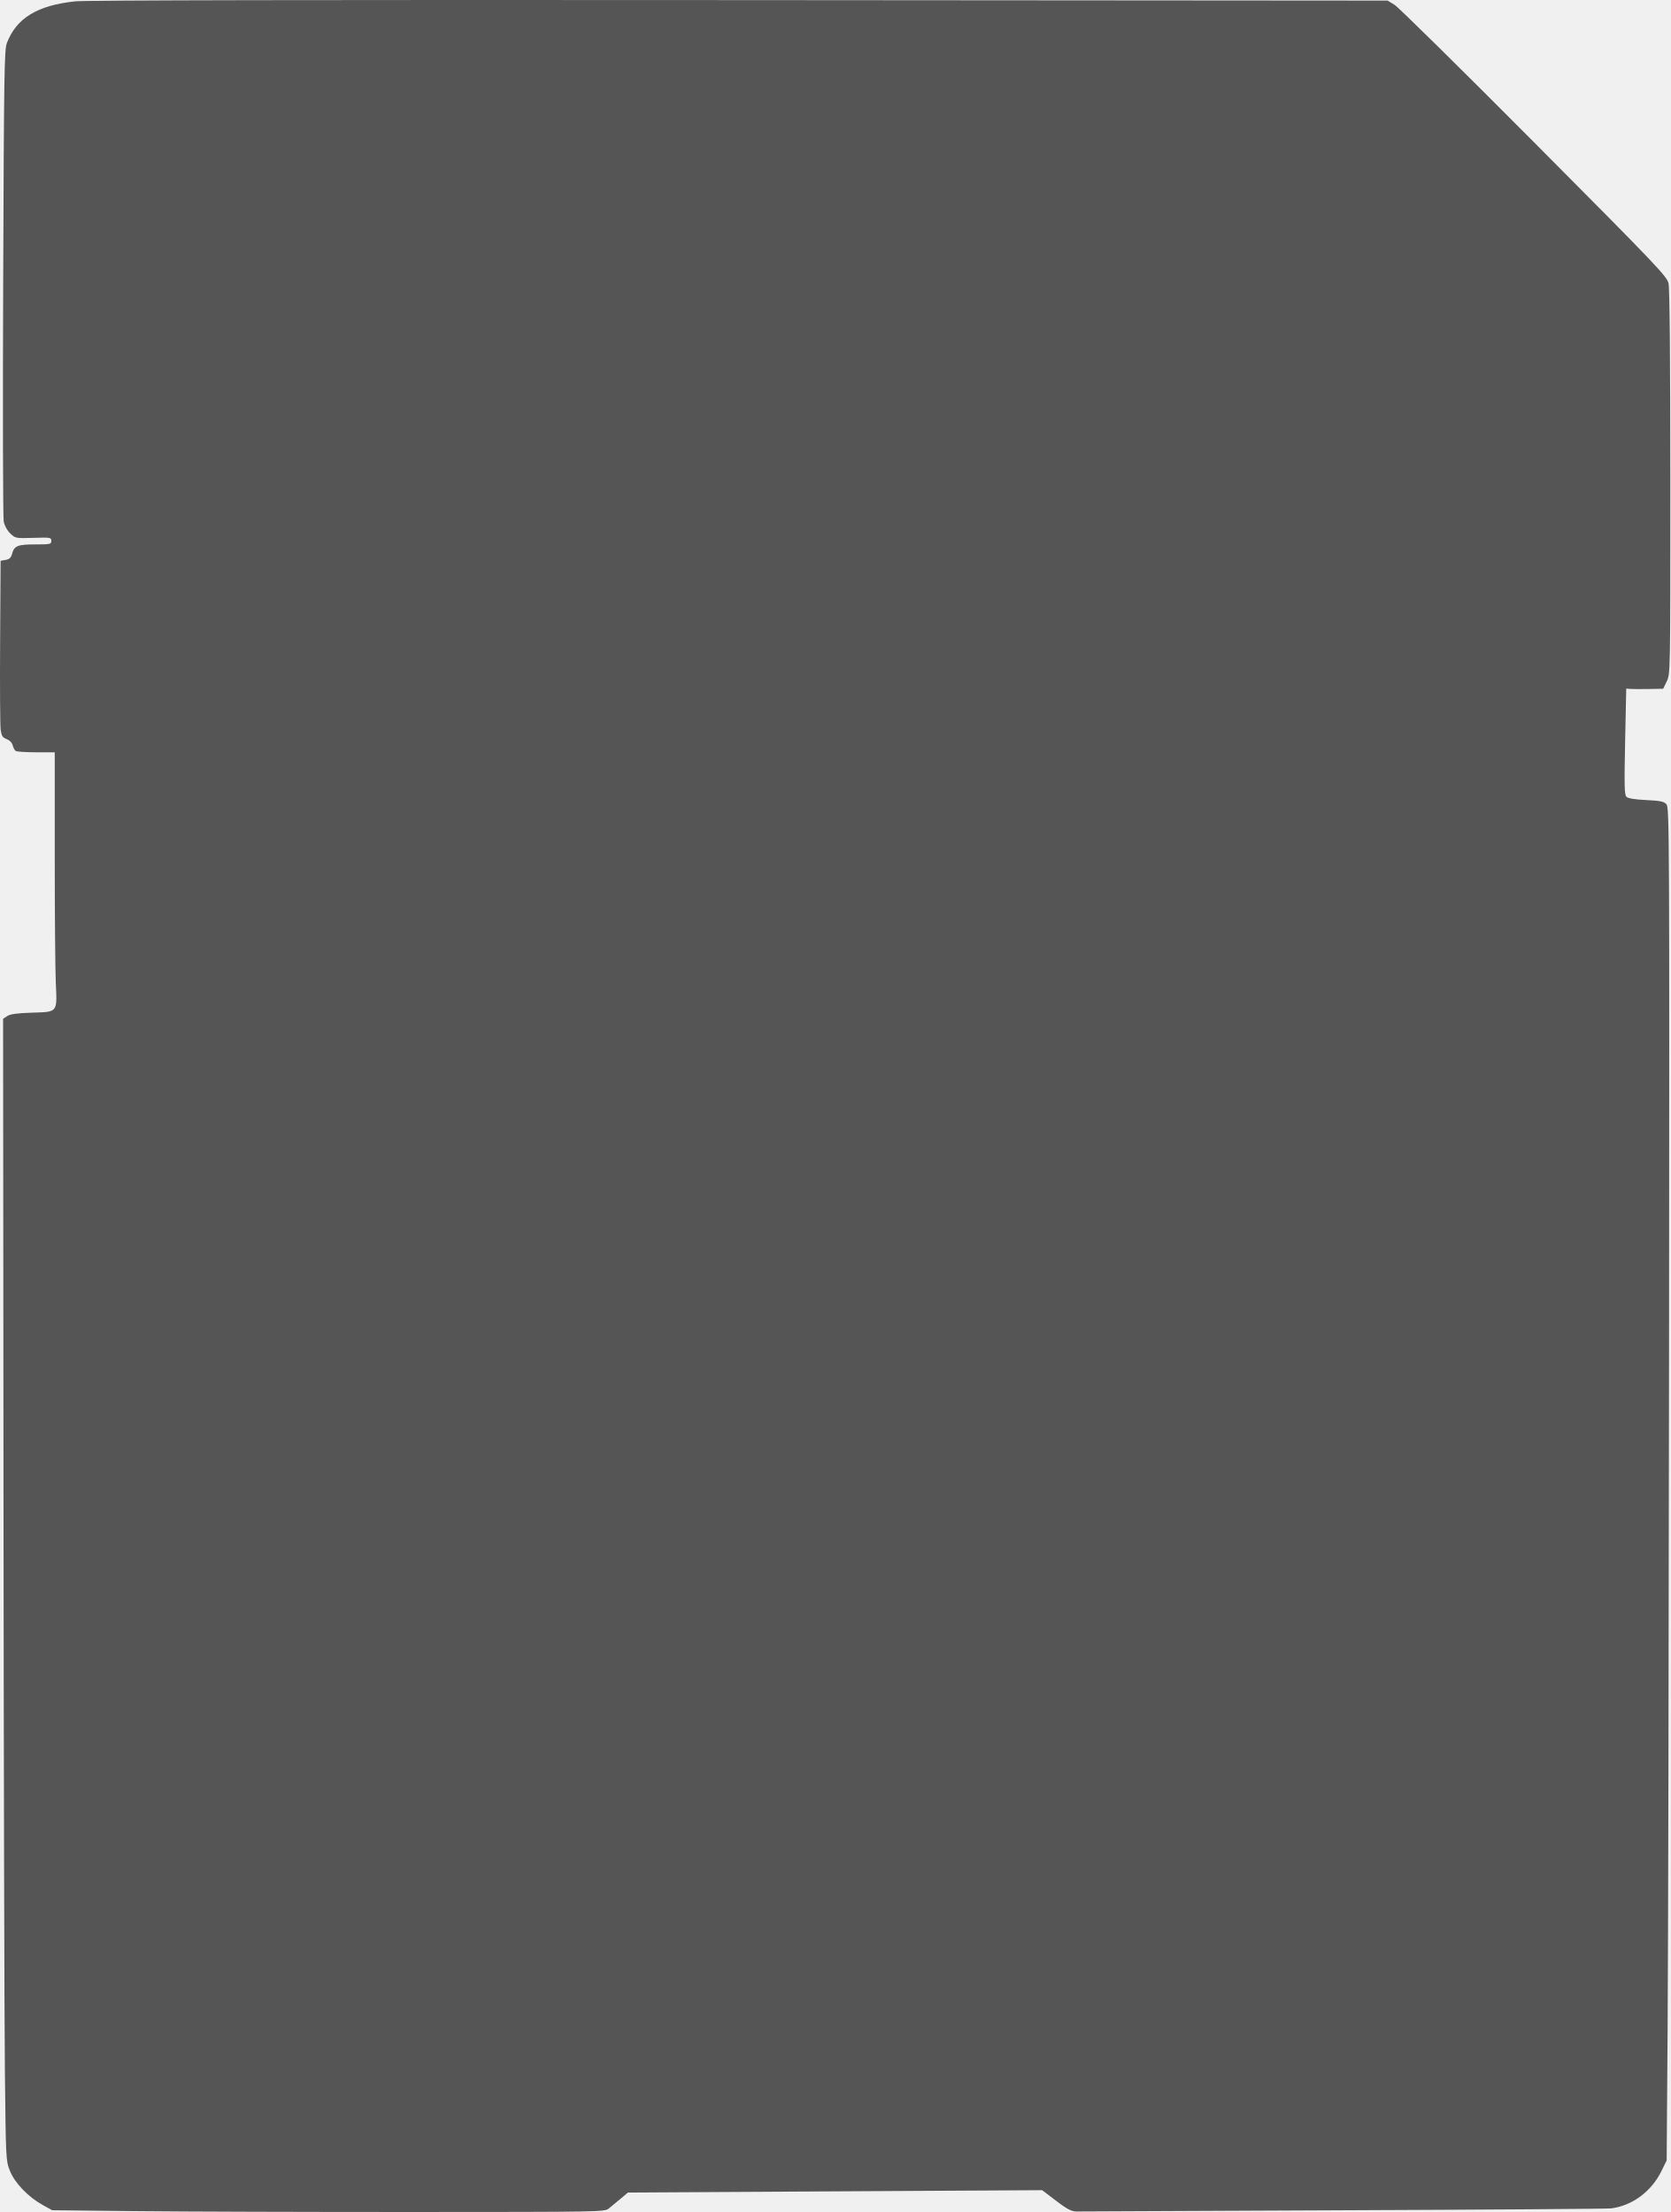
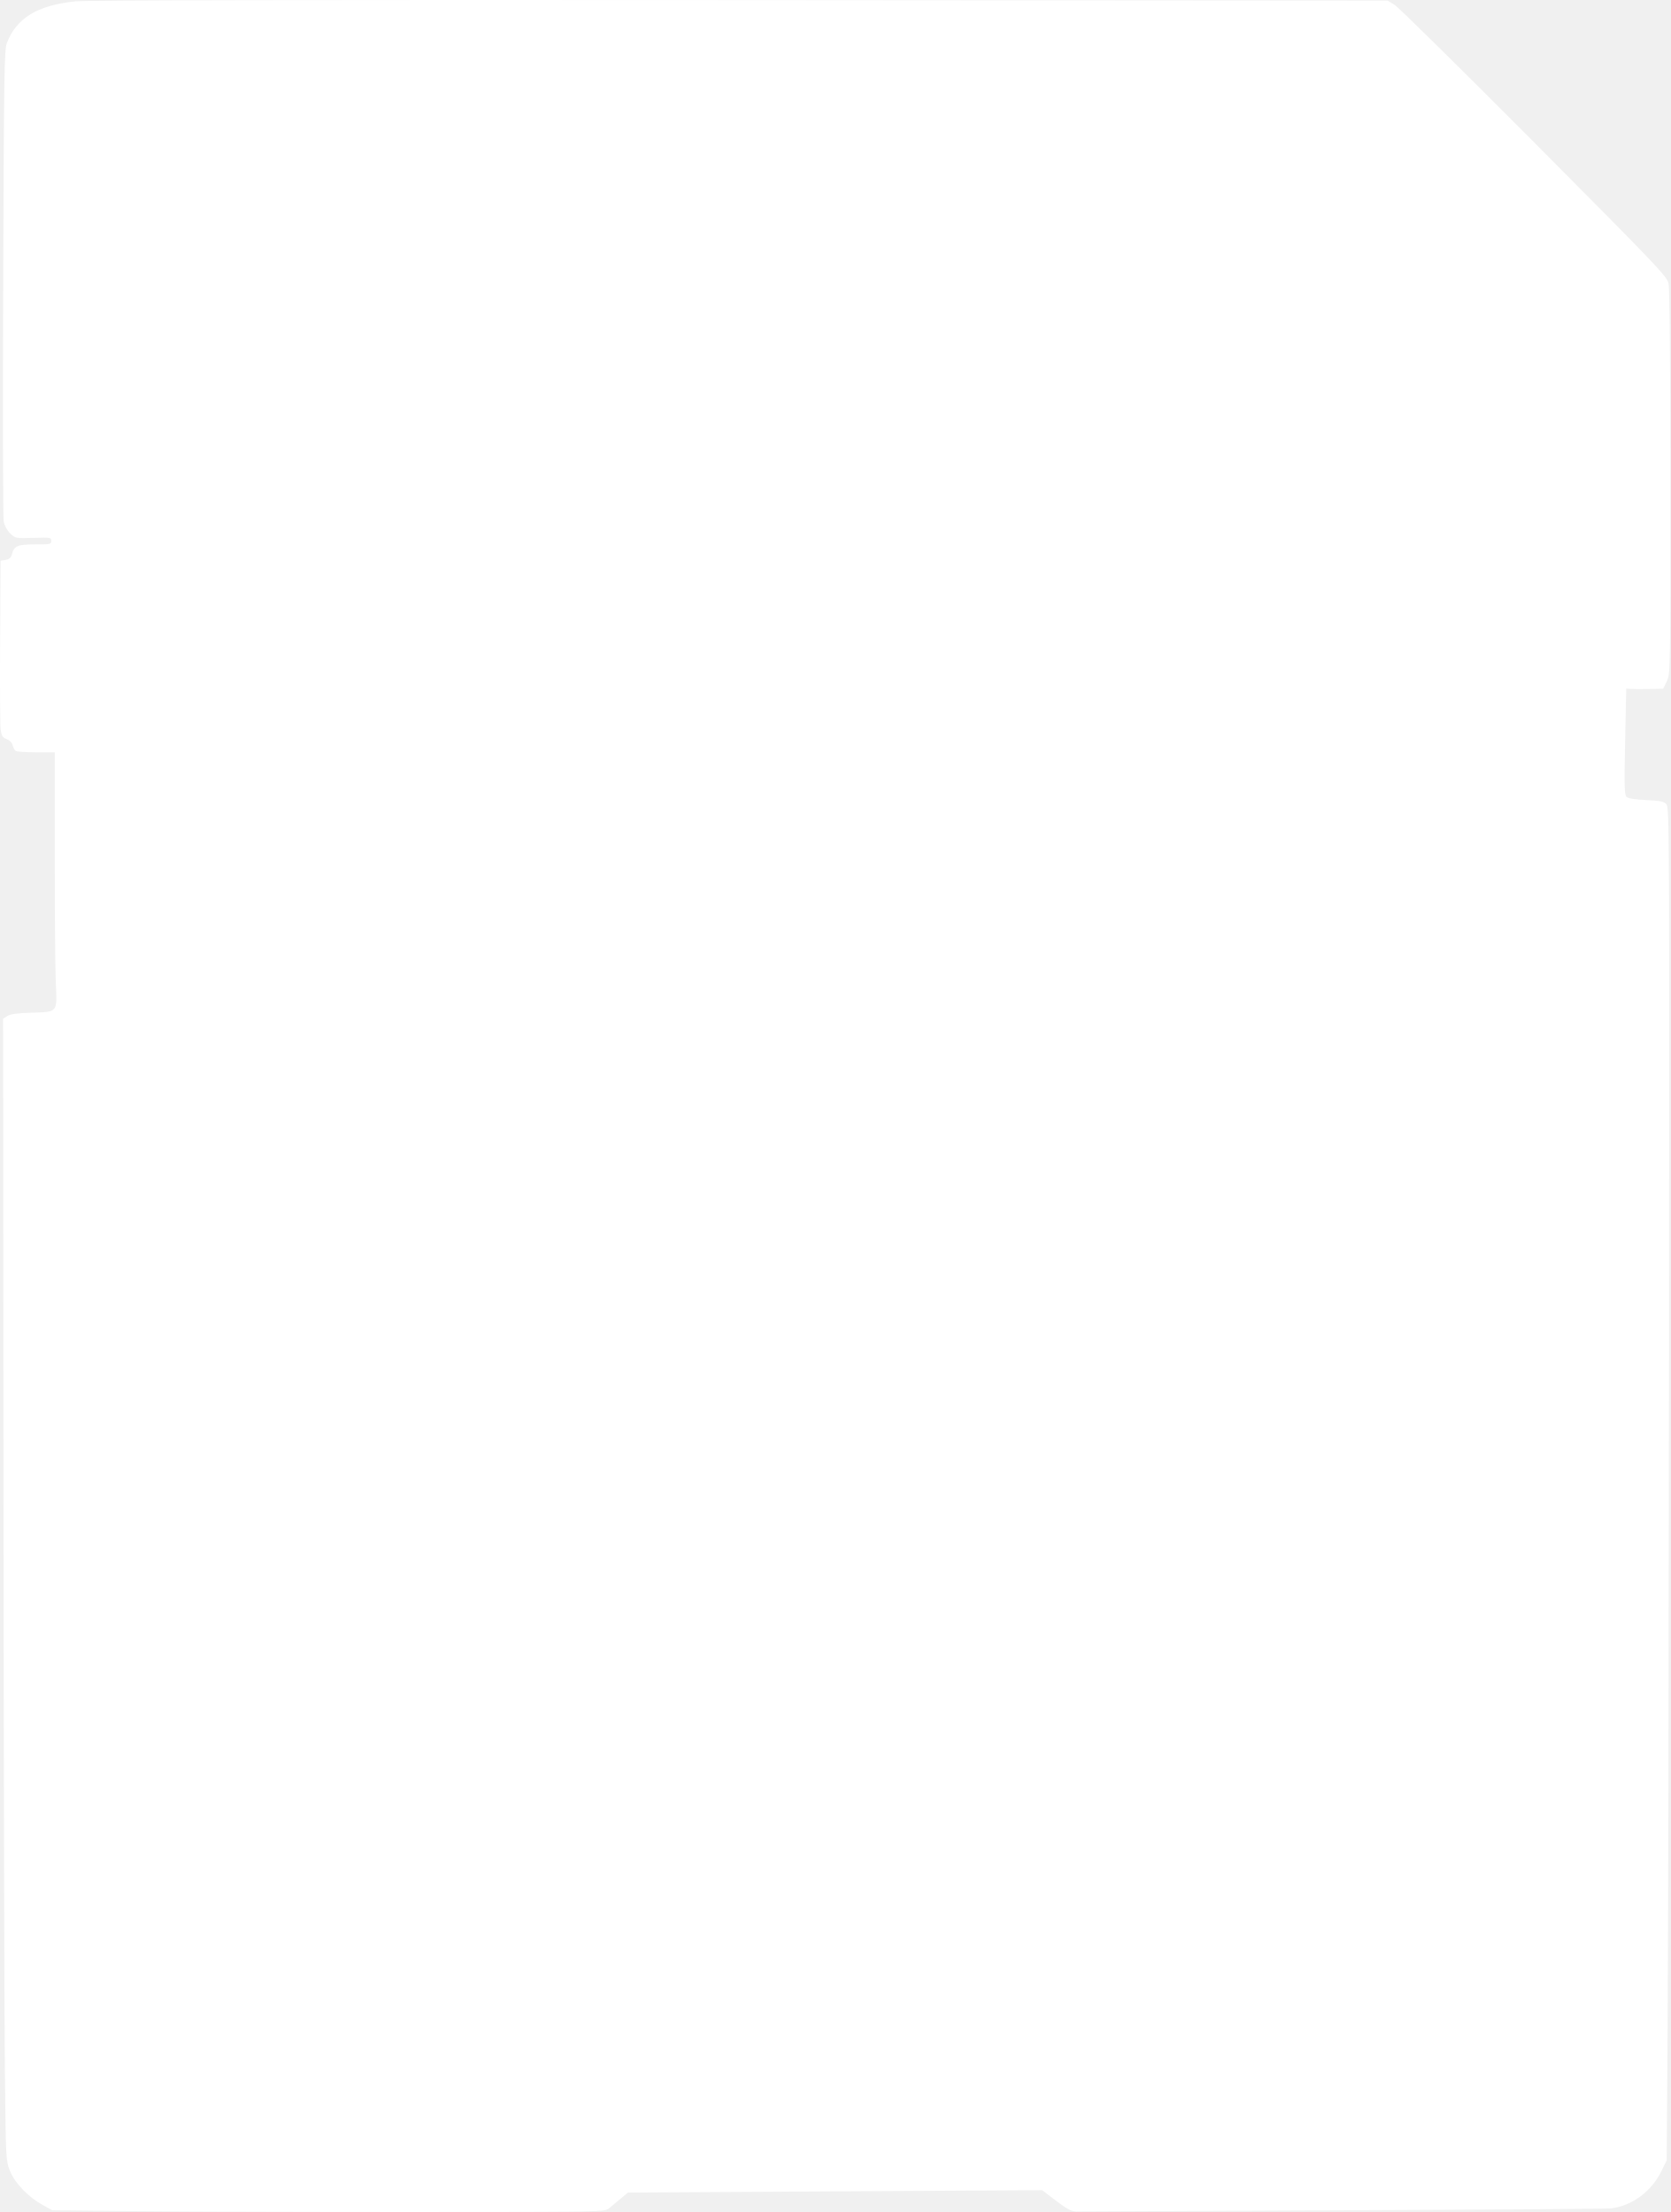
<svg xmlns="http://www.w3.org/2000/svg" width="257.132mm" height="340.618mm" viewBox="0 0 257.132 340.618" version="1.1" id="svg1" xml:space="preserve">
  <defs id="defs1" />
  <g id="layer1" transform="translate(202.3268,53.42611)">
-     <path style="fill:#555555;fill-opacity:1" d="m -181.33,287.06 -12.965,-0.14 -1.438,-0.794 c -2.253,-1.244 -4.344,-3.425 -5.074,-5.292 -0.615,-1.574 -0.622,-1.707 -0.768,-15.478 -0.082,-7.64 -0.177,-47.193 -0.212,-87.897 l -0.064,-74.006 0.64,-0.42 c 0.466,-0.305 1.493,-0.447 3.767,-0.52 4.058,-0.13 3.916,0.047 3.706,-4.615 -0.088,-1.951 -0.16,-10.732 -0.16,-19.513 V 62.421 l -2.844,-0.004 c -1.564,-0.002 -2.984,-0.093 -3.154,-0.201 -0.17,-0.108 -0.386,-0.5 -0.479,-0.87 -0.103,-0.412 -0.462,-0.784 -0.926,-0.959 -0.629,-0.237 -0.785,-0.482 -0.922,-1.441 -0.09,-0.635 -0.13,-6.75 -0.087,-13.588 l 0.077,-12.433 0.775,-0.135 c 0.587,-0.102 0.826,-0.328 0.987,-0.928 0.332,-1.243 0.856,-1.456 3.58,-1.456 2.313,0 2.463,-0.033 2.463,-0.547 0,-0.523 -0.12,-0.543 -2.761,-0.463 -2.732,0.083 -2.769,0.076 -3.558,-0.68 -0.493,-0.472 -0.879,-1.18 -1.01,-1.852 -0.117,-0.598 -0.153,-17.162 -0.08,-36.807 0.12,-32.373 0.173,-35.825 0.569,-36.858 1.475,-3.843 4.684,-5.8 10.526,-6.418 1.673,-0.177 36.352,-0.242 102.279,-0.192 l 99.748,0.076 1.077,0.661 c 0.592,0.364 10.26,9.895 21.485,21.182 18.936,19.04 20.427,20.605 20.679,21.696 0.176,0.764 0.273,11.506 0.277,30.659 0.006,29.369 0.004,29.488 -0.546,30.626 l -0.553,1.142 -2.159,0.04 c -1.188,0.022 -2.467,0.017 -2.844,-0.011 l -0.685,-0.051 -0.17,8.143 c -0.142,6.83 -0.109,8.203 0.204,8.517 0.252,0.252 1.238,0.416 3.028,0.502 2.205,0.106 2.734,0.216 3.126,0.65 0.452,0.5 0.469,4.182 0.402,84.036 -0.039,45.933 -0.137,92.801 -0.217,104.151 l -0.147,20.637 -0.814,1.66 c -1.537,3.135 -4.51,5.333 -7.747,5.731 -0.582,0.071 -19.156,0.201 -41.275,0.288 -22.119,0.087 -40.395,0.17 -40.614,0.184 -1.08,0.069 -1.616,-0.181 -3.572,-1.667 l -2.117,-1.608 -31.882,0.18 -31.882,0.18 -1.143,0.966 c -0.628,0.531 -1.441,1.204 -1.805,1.495 -0.654,0.522 -1.066,0.529 -30.211,0.537 -16.251,0.004 -35.382,-0.055 -42.512,-0.132 z" id="path1" />
+     <path style="fill:#ffffff;fill-opacity:1" d="m -181.33,287.06 -12.965,-0.14 -1.438,-0.794 c -2.253,-1.244 -4.344,-3.425 -5.074,-5.292 -0.615,-1.574 -0.622,-1.707 -0.768,-15.478 -0.082,-7.64 -0.177,-47.193 -0.212,-87.897 l -0.064,-74.006 0.64,-0.42 c 0.466,-0.305 1.493,-0.447 3.767,-0.52 4.058,-0.13 3.916,0.047 3.706,-4.615 -0.088,-1.951 -0.16,-10.732 -0.16,-19.513 V 62.421 l -2.844,-0.004 c -1.564,-0.002 -2.984,-0.093 -3.154,-0.201 -0.17,-0.108 -0.386,-0.5 -0.479,-0.87 -0.103,-0.412 -0.462,-0.784 -0.926,-0.959 -0.629,-0.237 -0.785,-0.482 -0.922,-1.441 -0.09,-0.635 -0.13,-6.75 -0.087,-13.588 l 0.077,-12.433 0.775,-0.135 c 0.587,-0.102 0.826,-0.328 0.987,-0.928 0.332,-1.243 0.856,-1.456 3.58,-1.456 2.313,0 2.463,-0.033 2.463,-0.547 0,-0.523 -0.12,-0.543 -2.761,-0.463 -2.732,0.083 -2.769,0.076 -3.558,-0.68 -0.493,-0.472 -0.879,-1.18 -1.01,-1.852 -0.117,-0.598 -0.153,-17.162 -0.08,-36.807 0.12,-32.373 0.173,-35.825 0.569,-36.858 1.475,-3.843 4.684,-5.8 10.526,-6.418 1.673,-0.177 36.352,-0.242 102.279,-0.192 l 99.748,0.076 1.077,0.661 c 0.592,0.364 10.26,9.895 21.485,21.182 18.936,19.04 20.427,20.605 20.679,21.696 0.176,0.764 0.273,11.506 0.277,30.659 0.006,29.369 0.004,29.488 -0.546,30.626 l -0.553,1.142 -2.159,0.04 c -1.188,0.022 -2.467,0.017 -2.844,-0.011 l -0.685,-0.051 -0.17,8.143 c -0.142,6.83 -0.109,8.203 0.204,8.517 0.252,0.252 1.238,0.416 3.028,0.502 2.205,0.106 2.734,0.216 3.126,0.65 0.452,0.5 0.469,4.182 0.402,84.036 -0.039,45.933 -0.137,92.801 -0.217,104.151 l -0.147,20.637 -0.814,1.66 c -1.537,3.135 -4.51,5.333 -7.747,5.731 -0.582,0.071 -19.156,0.201 -41.275,0.288 -22.119,0.087 -40.395,0.17 -40.614,0.184 -1.08,0.069 -1.616,-0.181 -3.572,-1.667 l -2.117,-1.608 -31.882,0.18 -31.882,0.18 -1.143,0.966 c -0.628,0.531 -1.441,1.204 -1.805,1.495 -0.654,0.522 -1.066,0.529 -30.211,0.537 -16.251,0.004 -35.382,-0.055 -42.512,-0.132 z" id="path1" />
  </g>
</svg>
